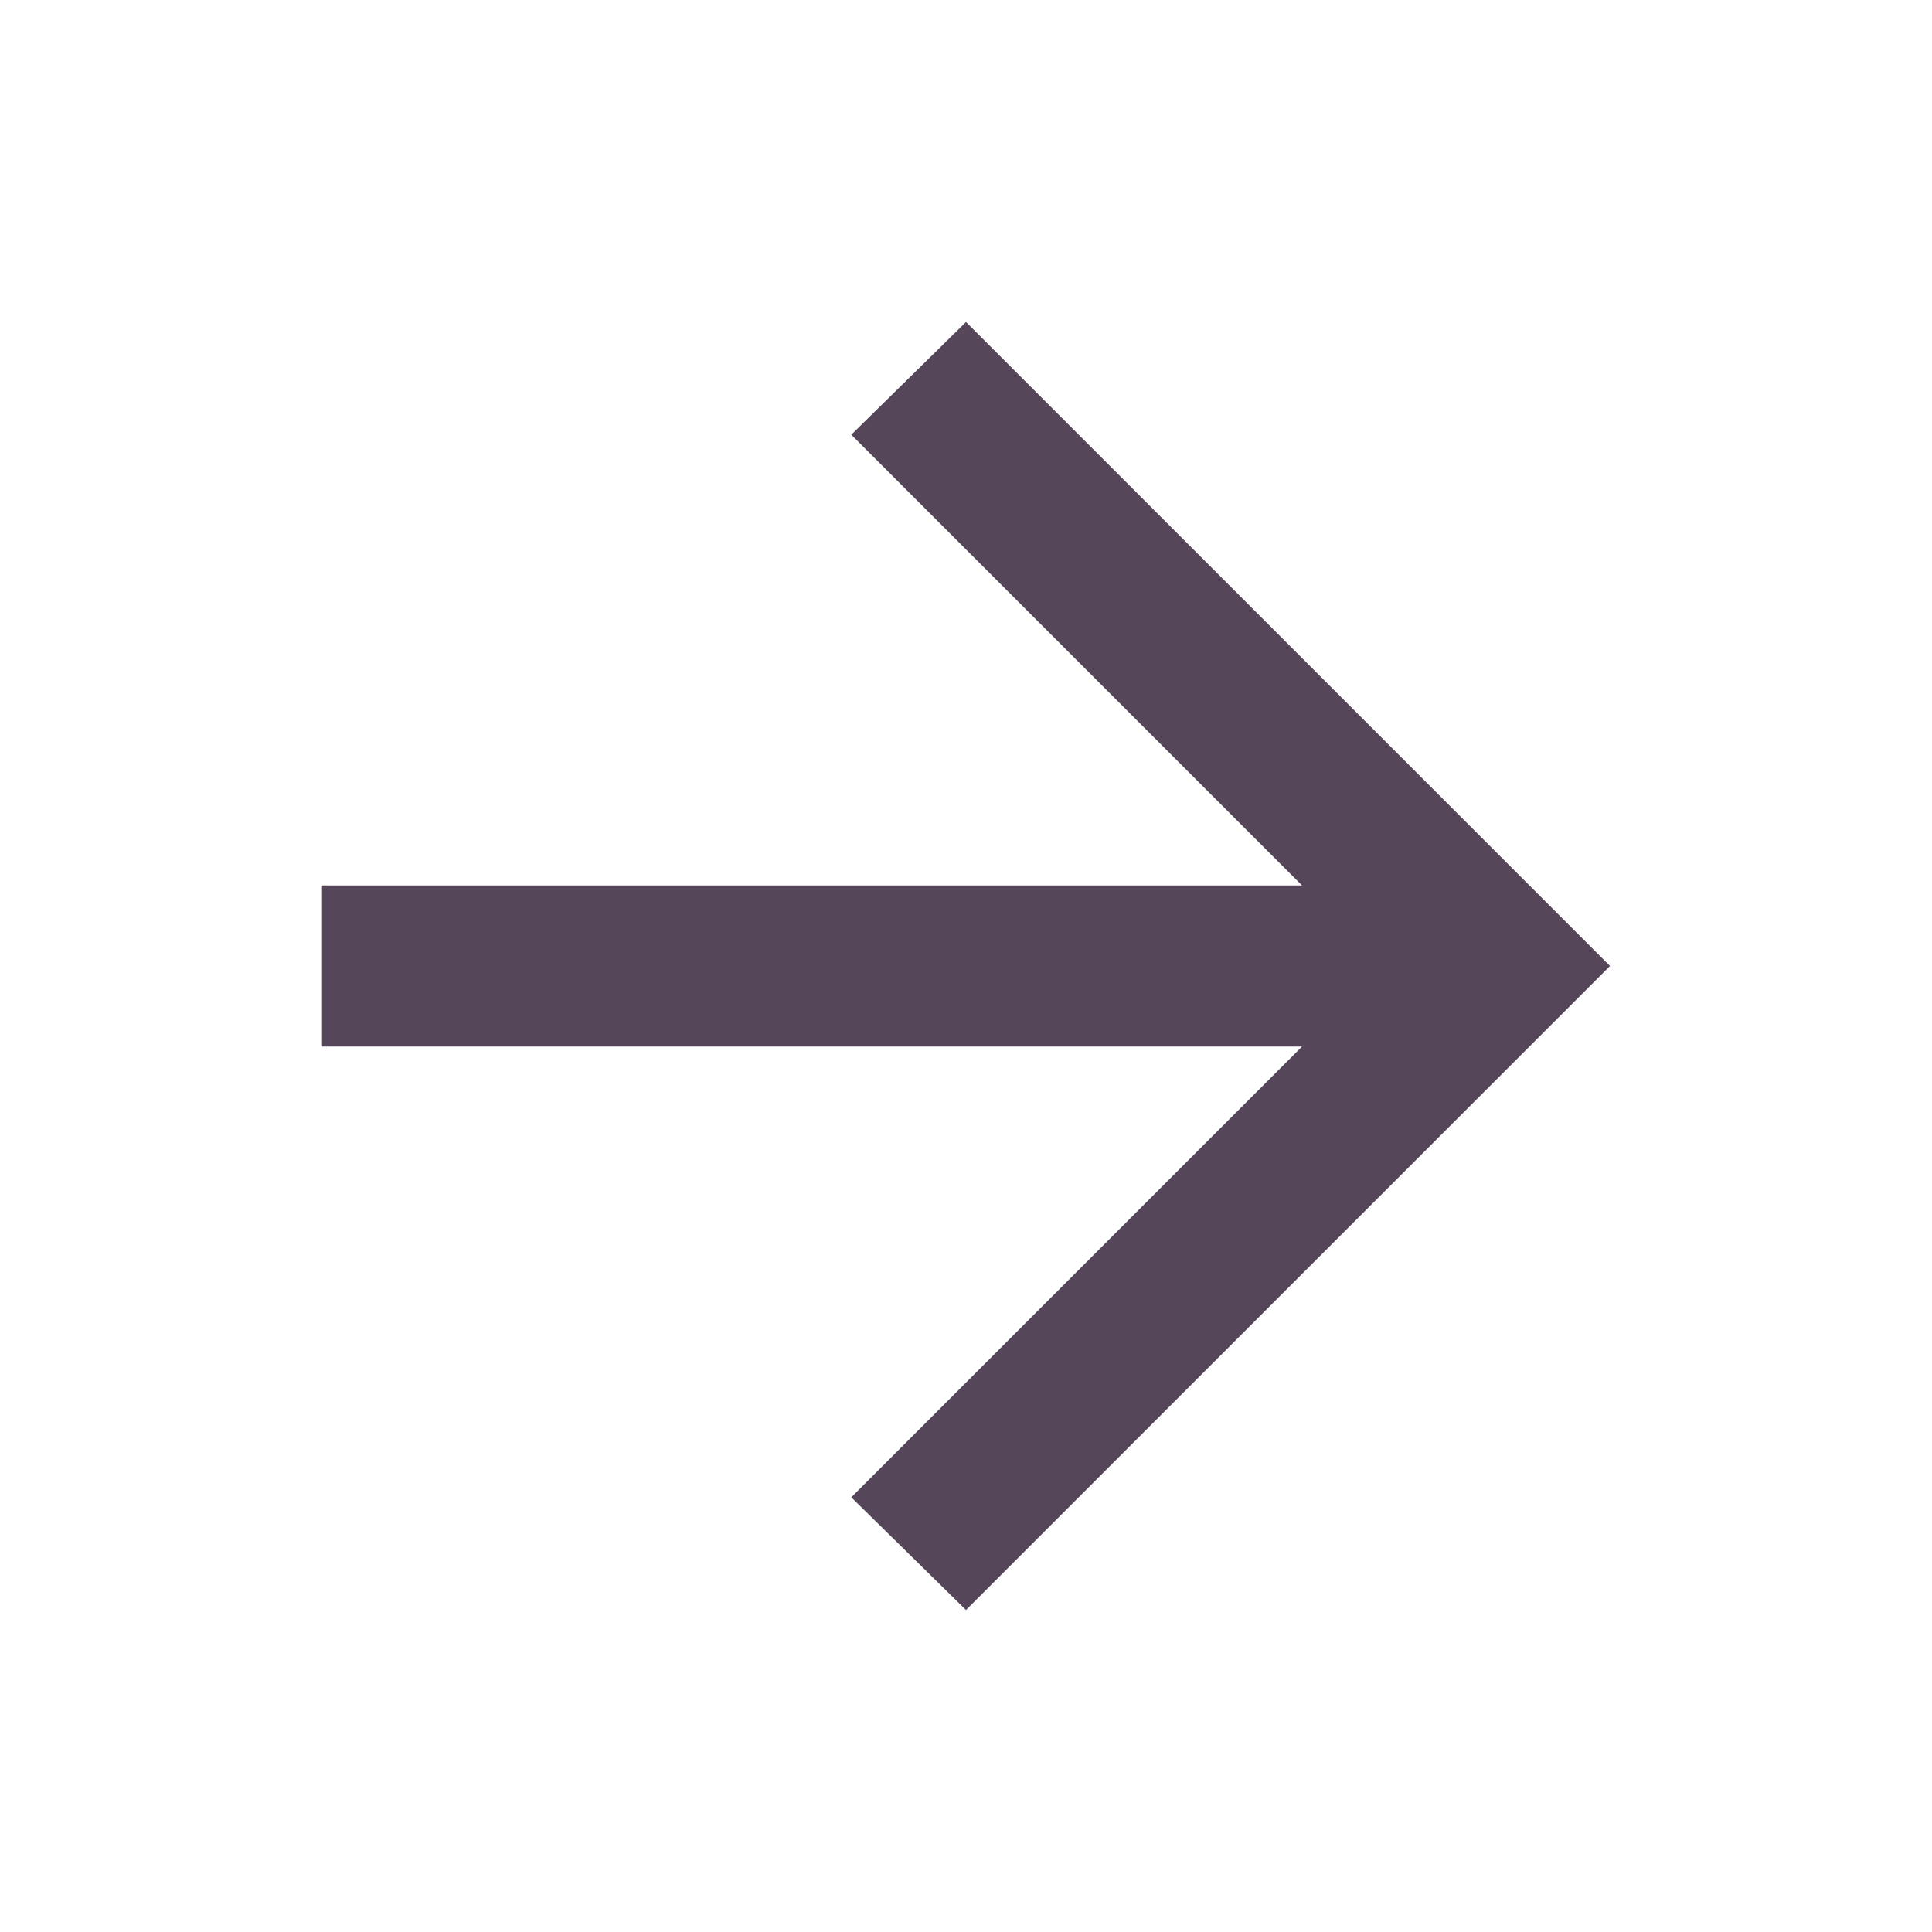
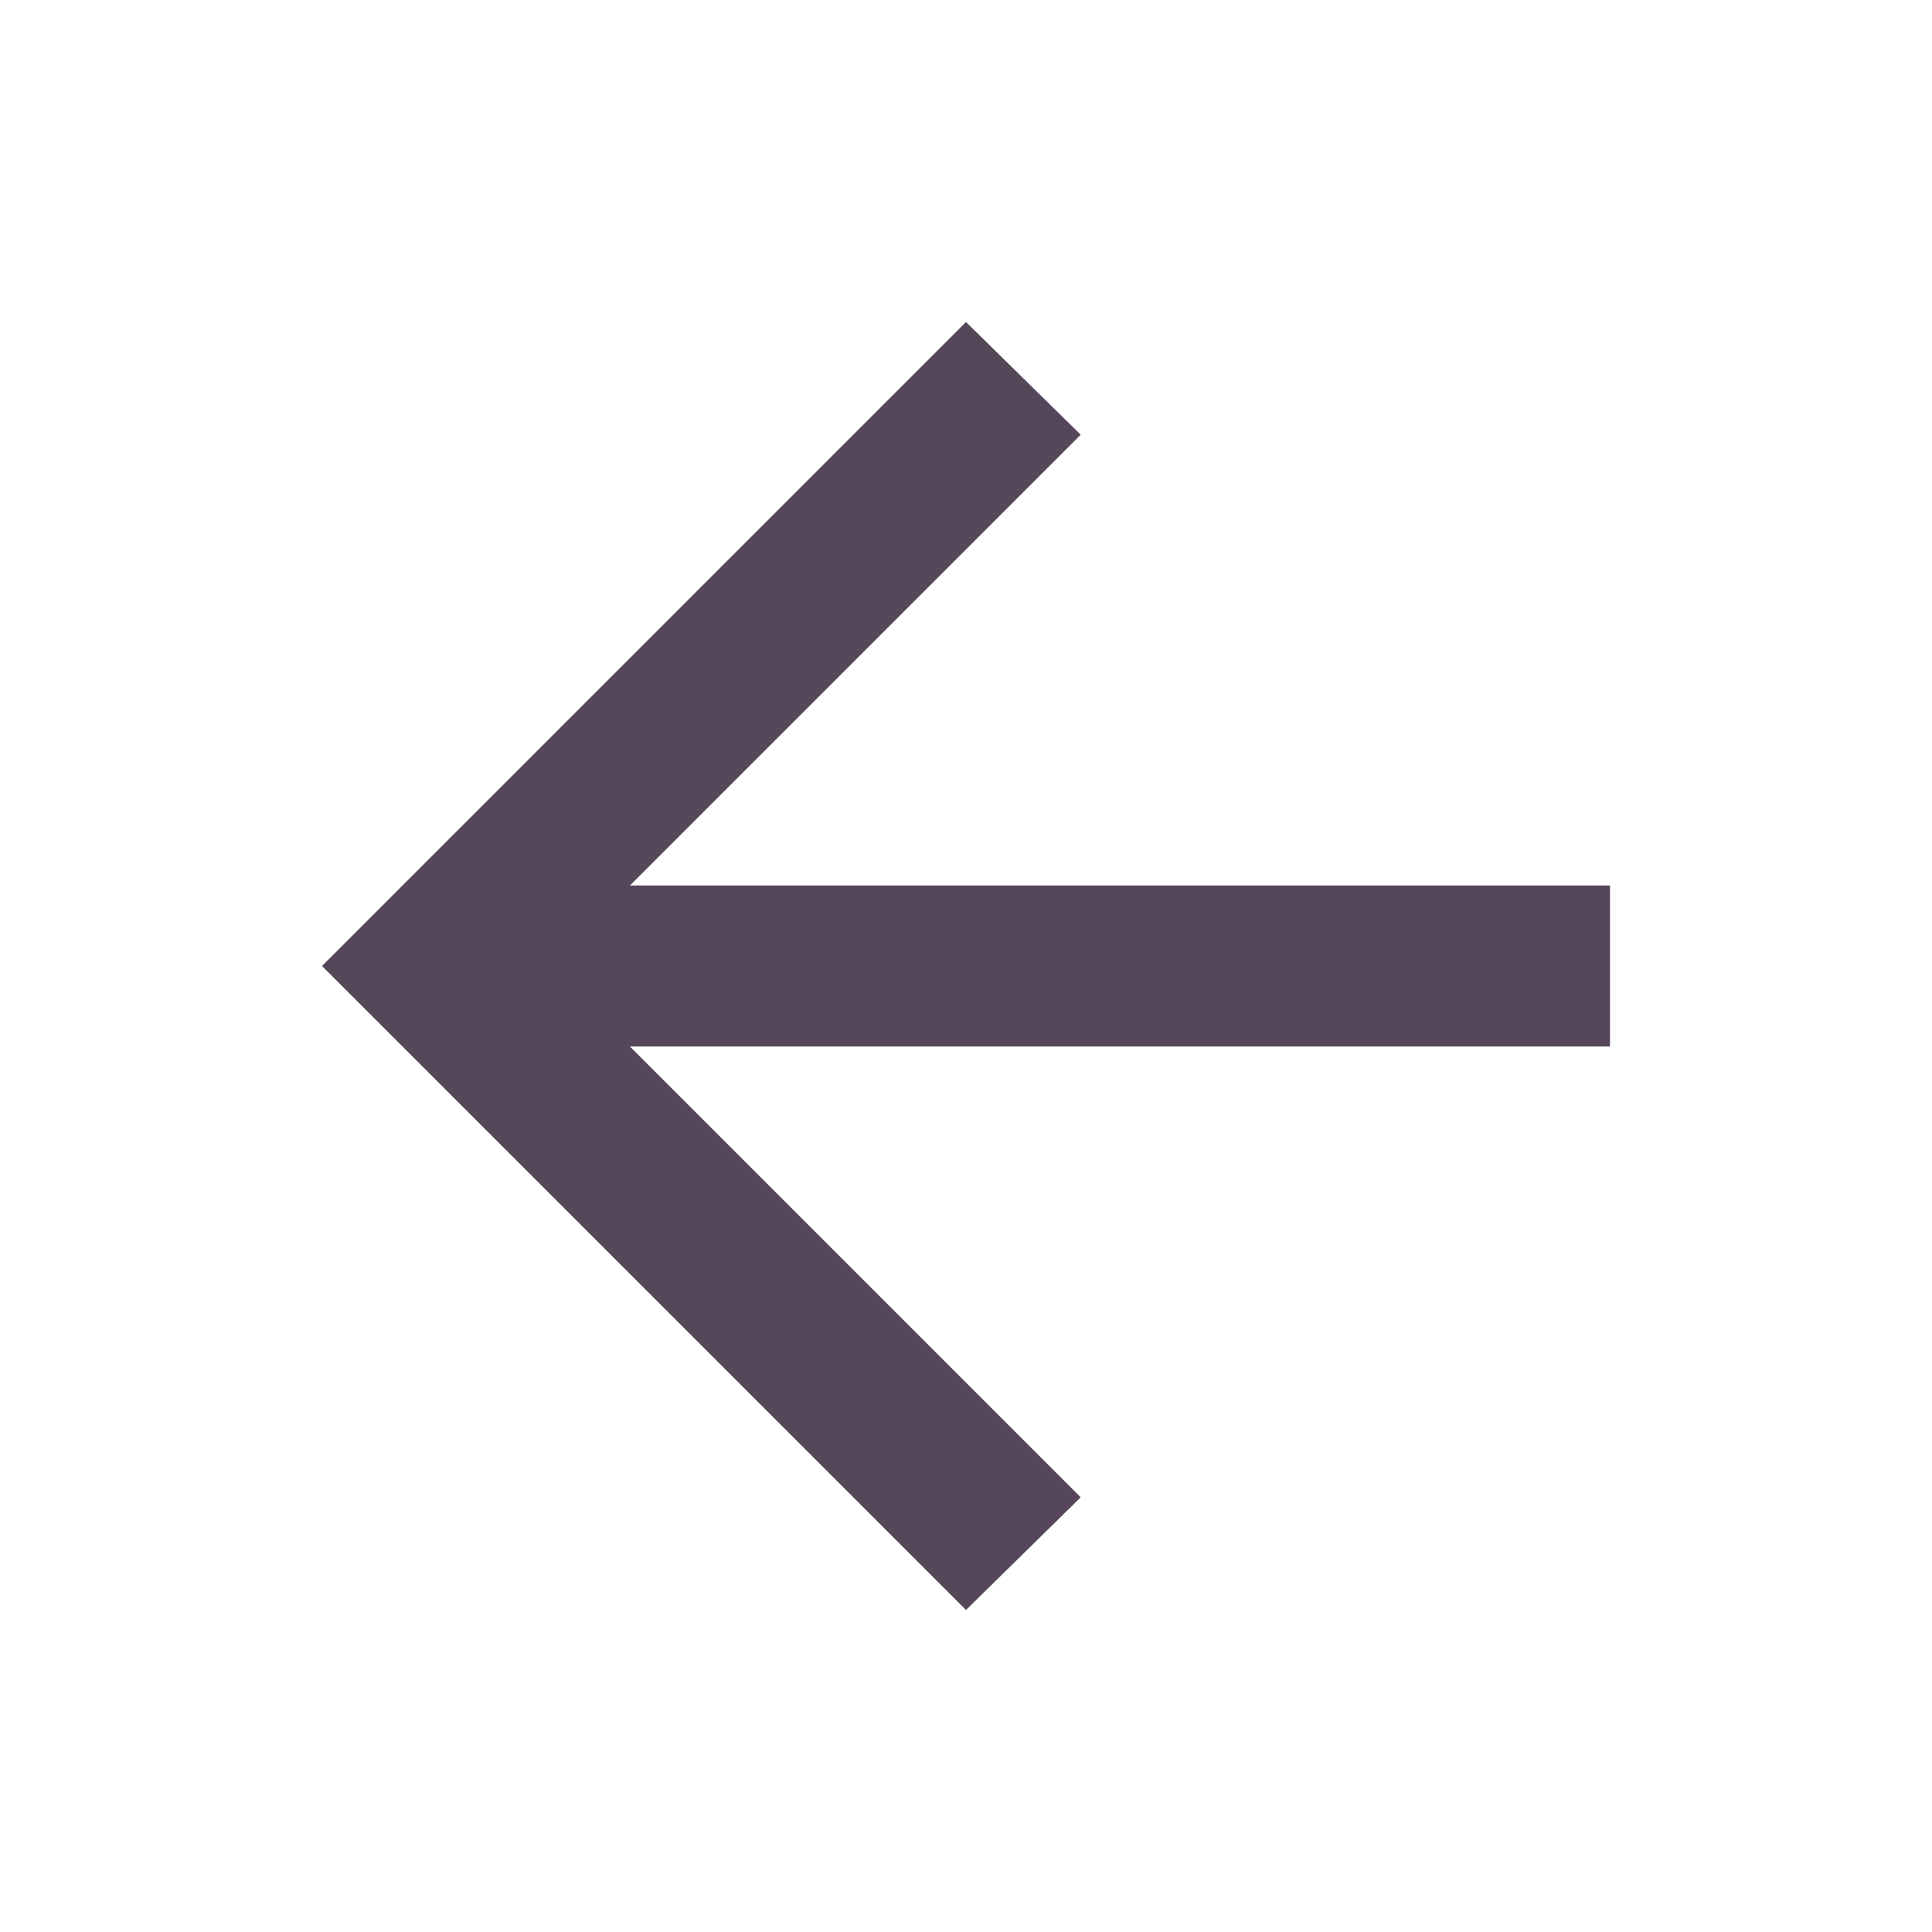
<svg xmlns="http://www.w3.org/2000/svg" width="24" height="24" viewBox="0 0 24 24" fill="none">
-   <path d="M16.175 13H4V11H16.175L10.575 5.4L12 4L20 12L12 20L10.575 18.6L16.175 13Z" fill="#554759" />
+   <path d="M7.825 11L20 11L20 13L7.825 13L13.425 18.6L12 20L4 12L12 4L13.425 5.4L7.825 11Z" fill="#554759" />
</svg>
